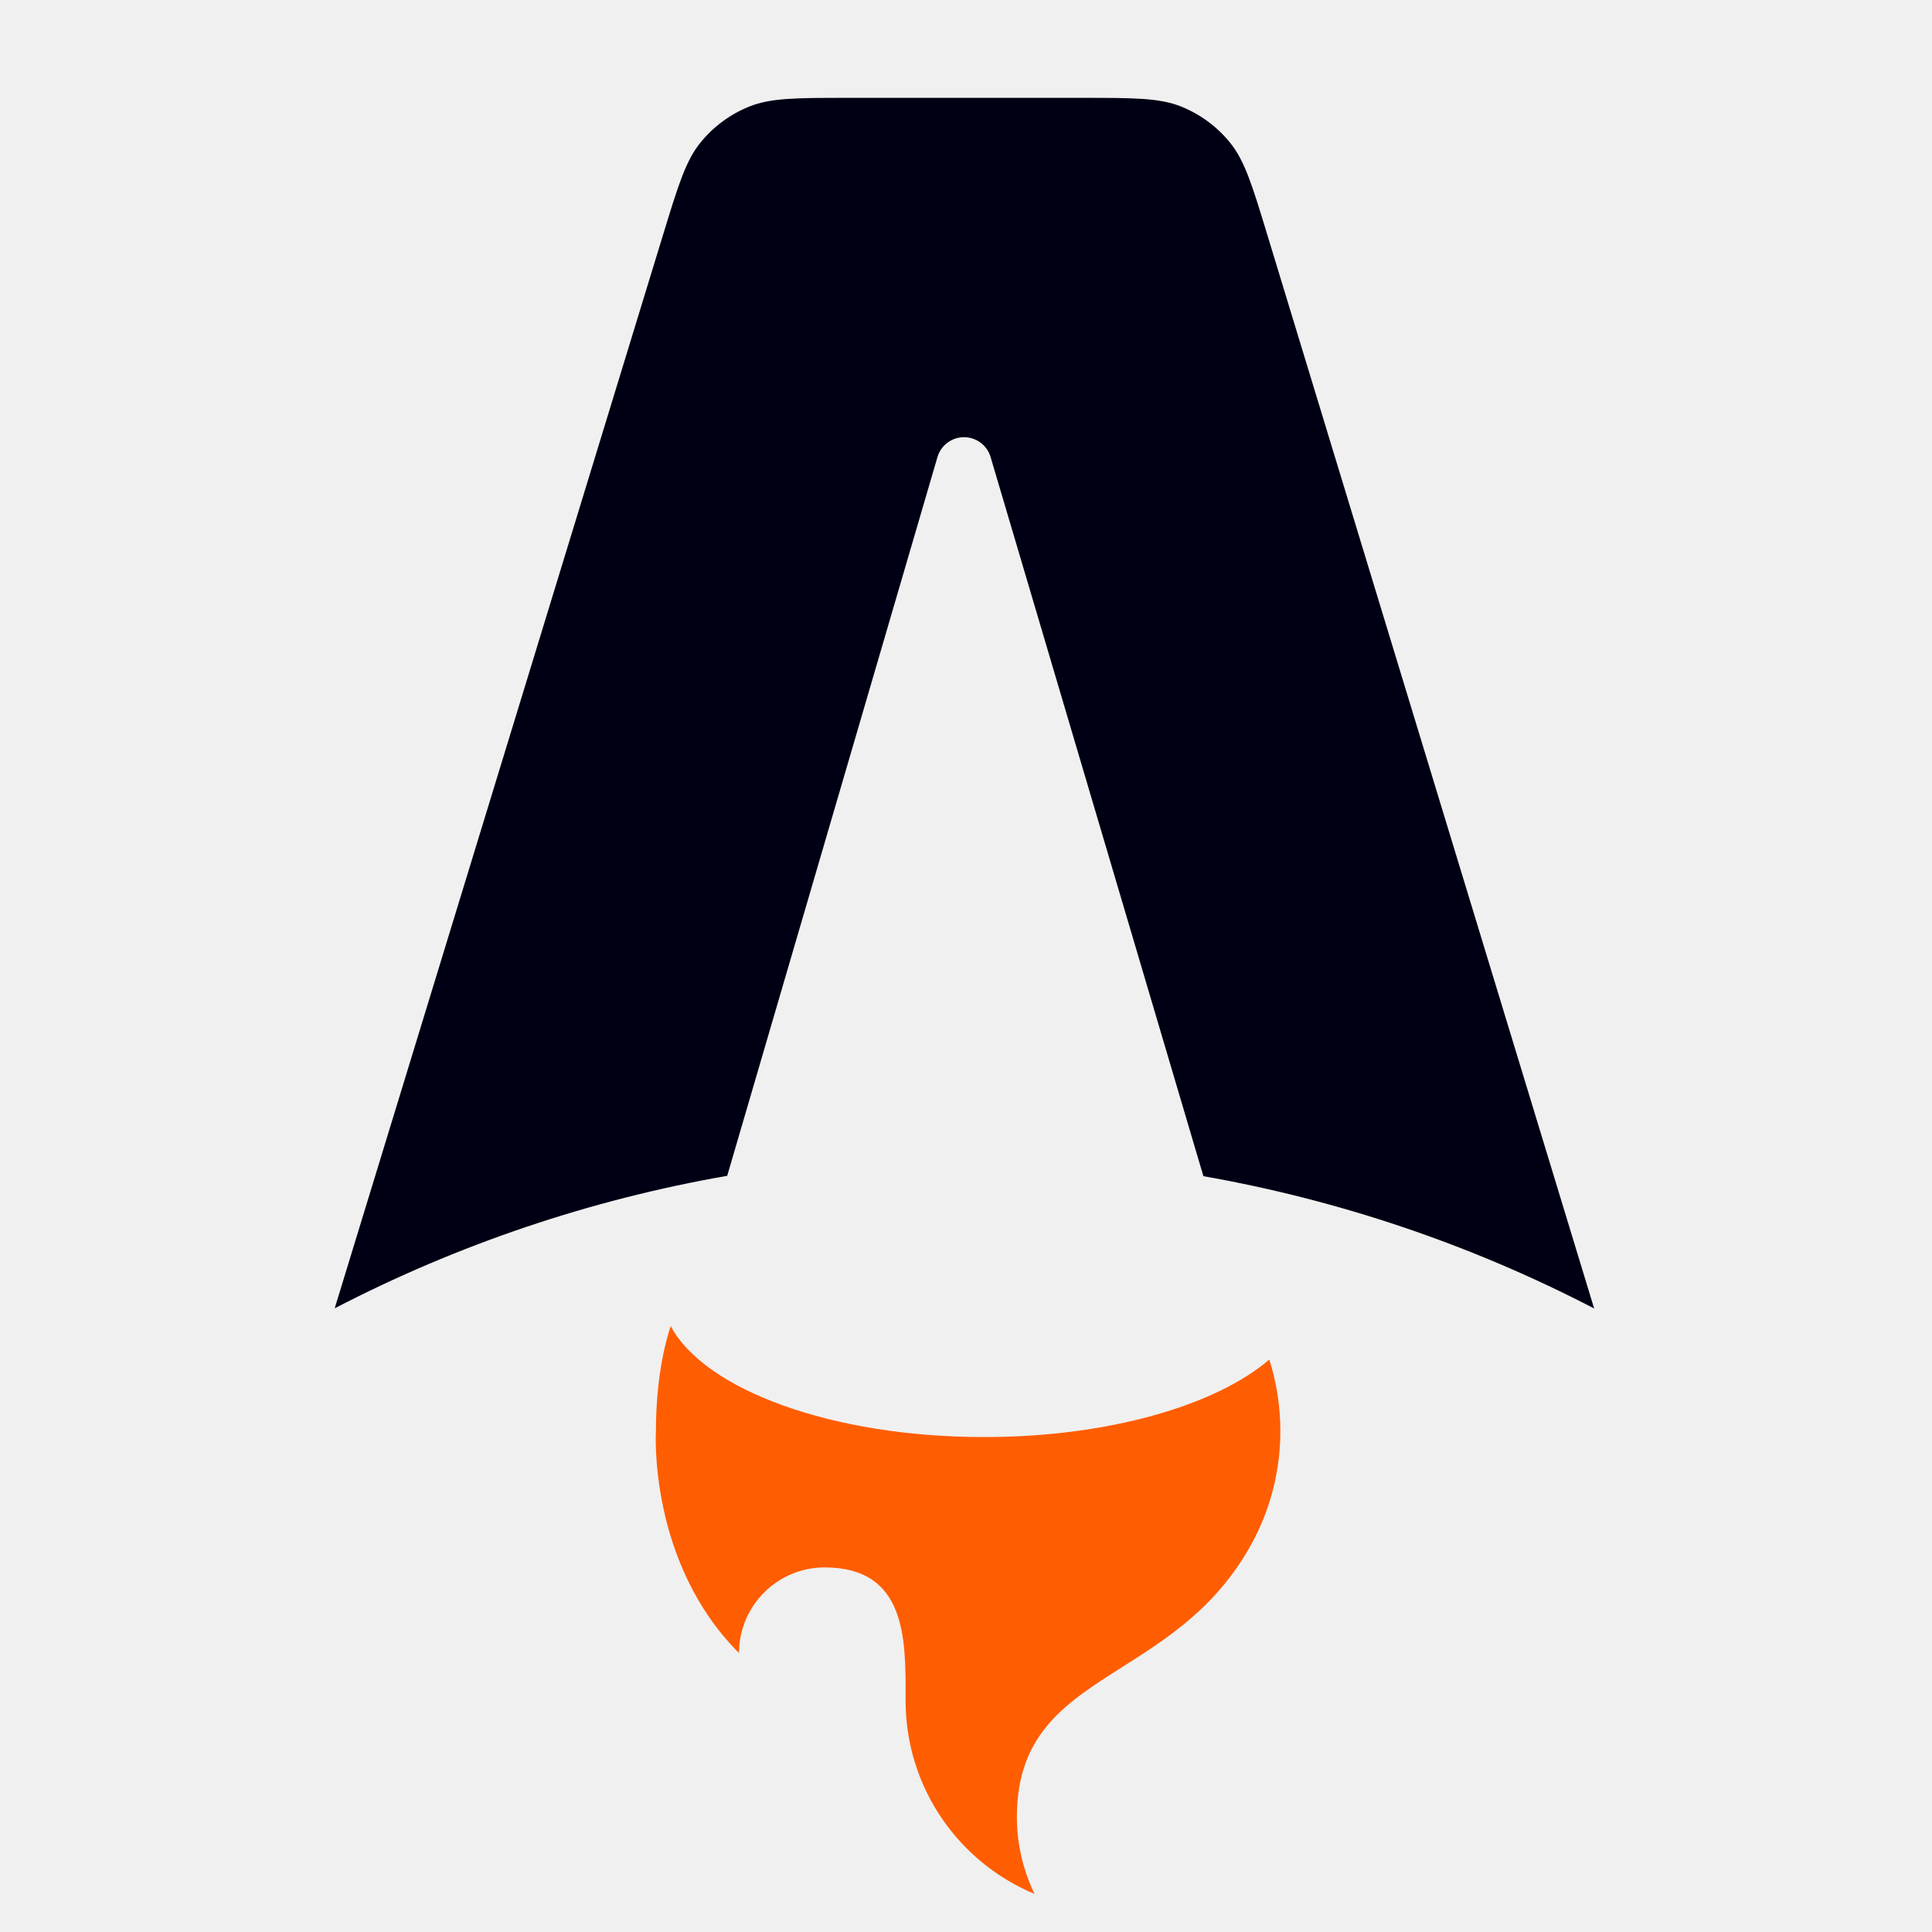
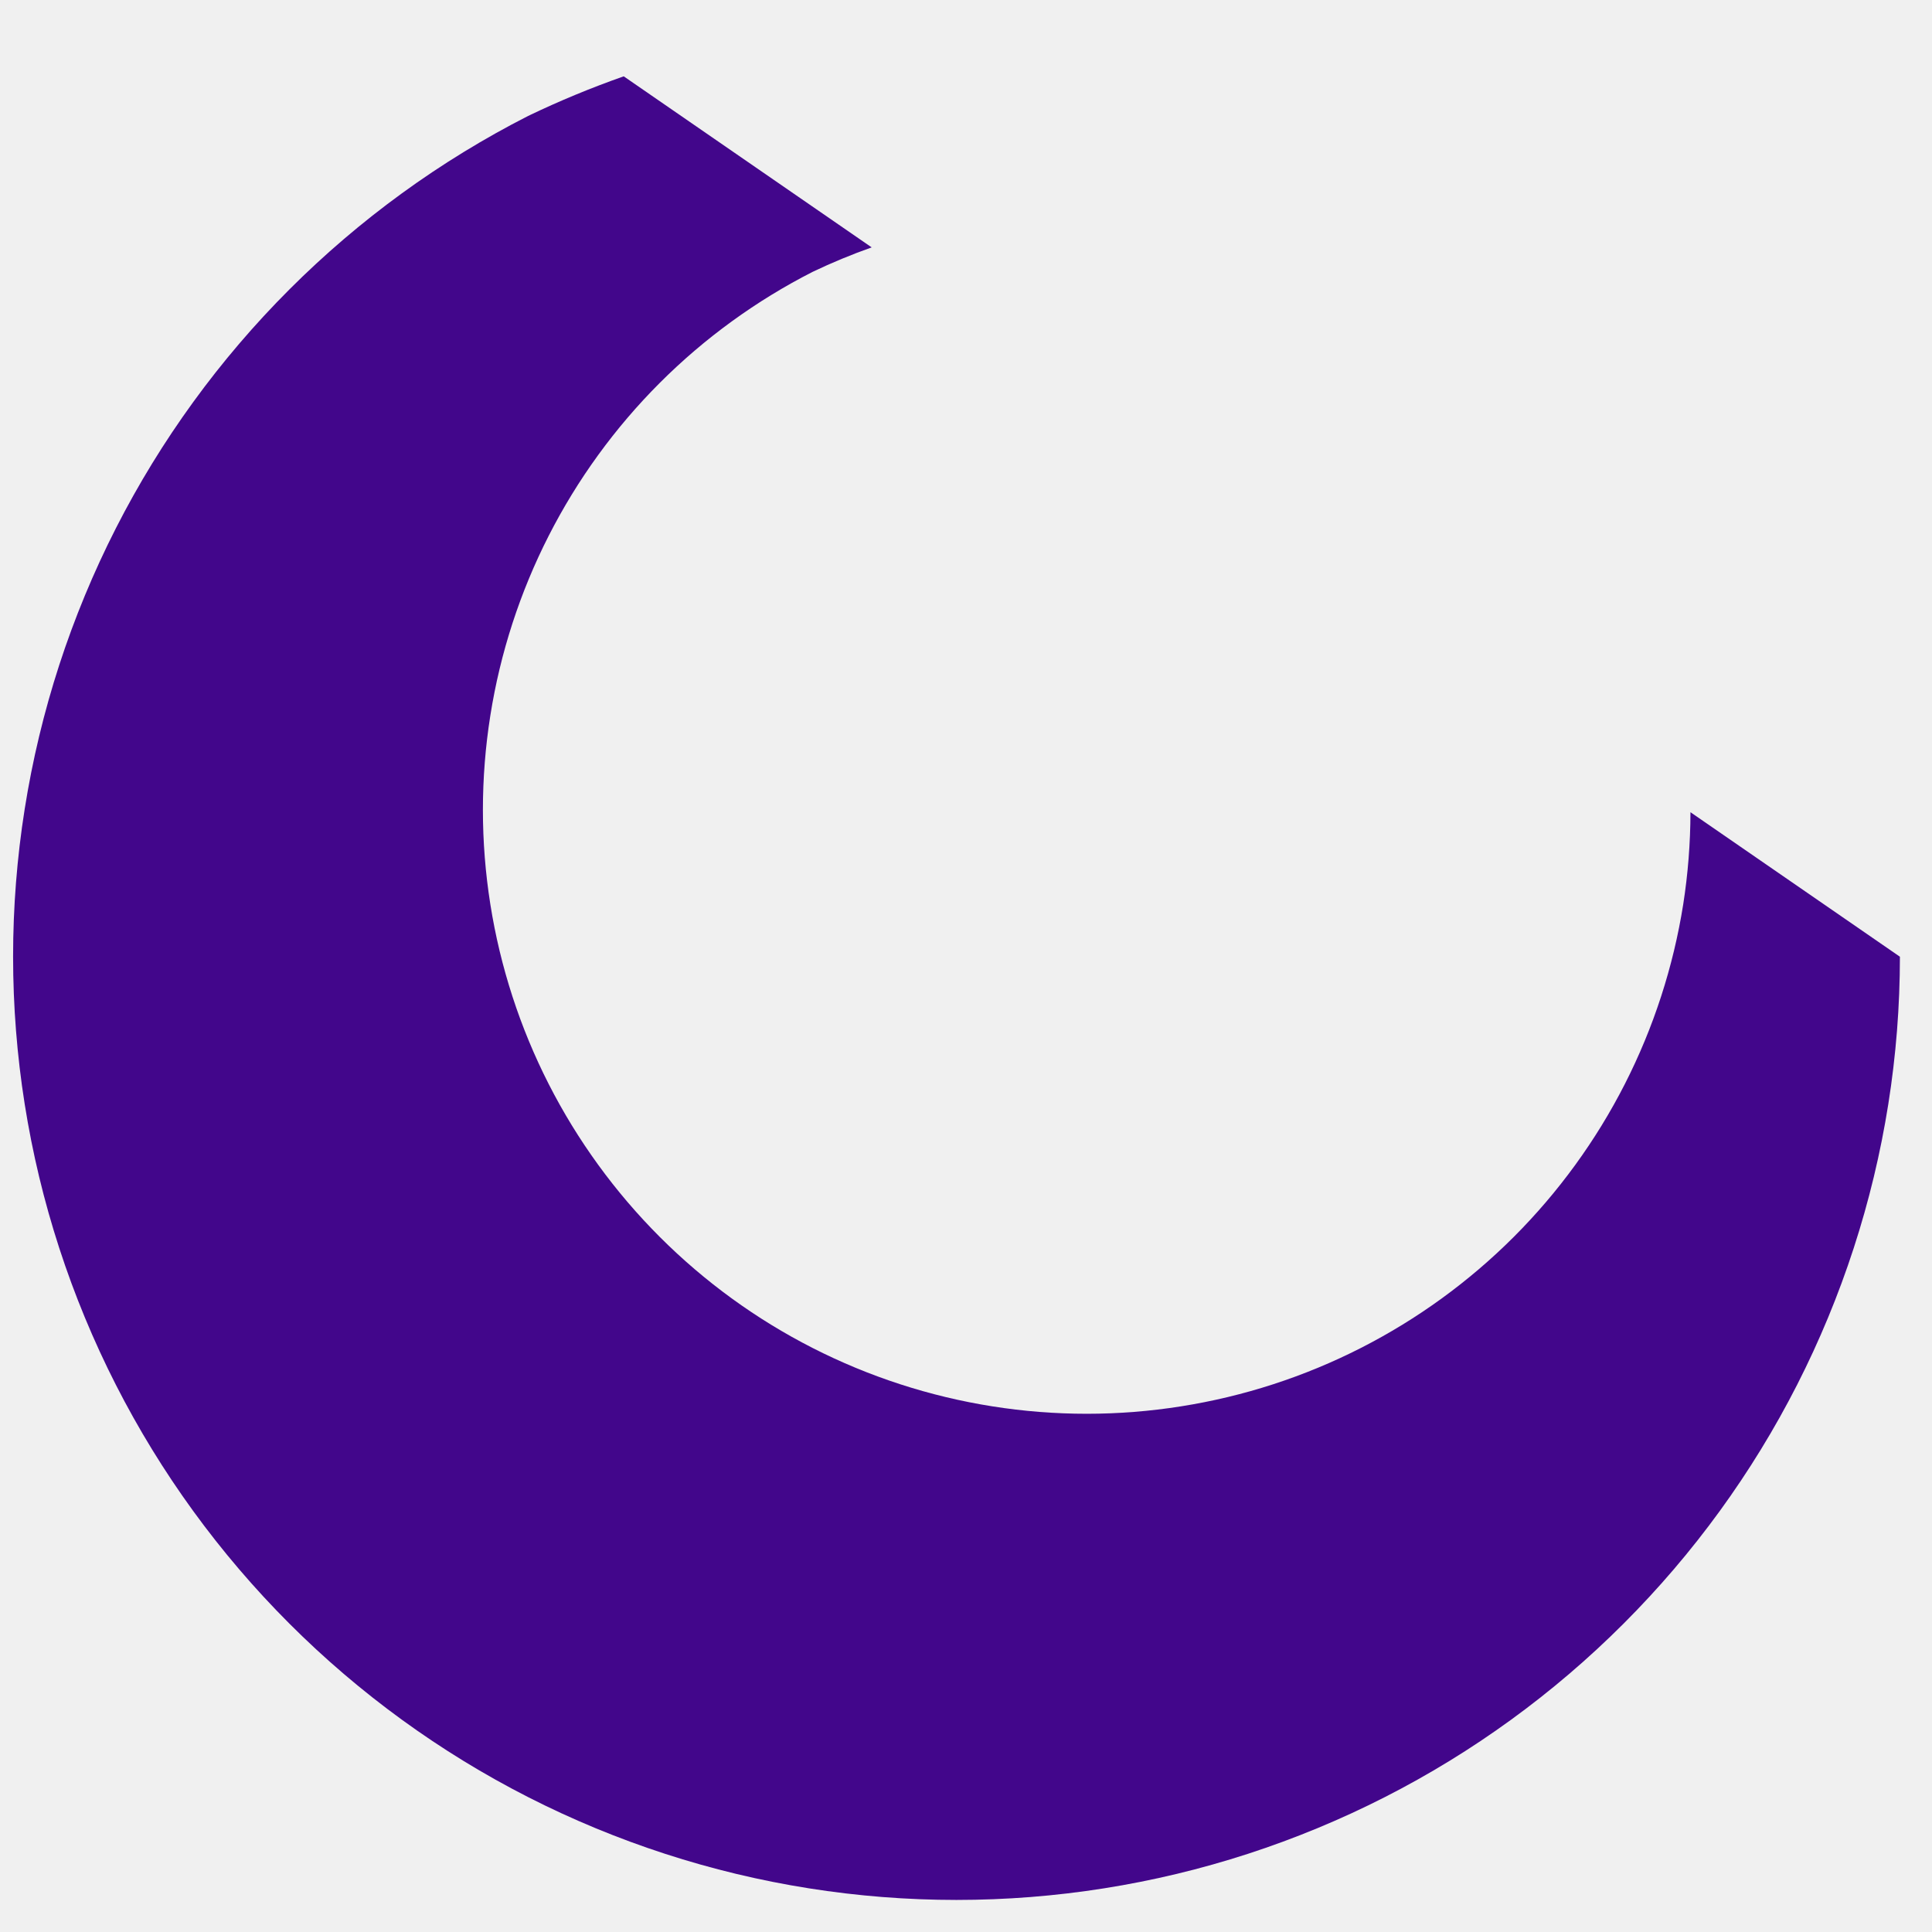
- <svg xmlns="http://www.w3.org/2000/svg" width="256" height="256" fill="none">
-   <style>
-         #flame { fill: #FF5D01; }
-         #a { fill: #000014; }
-         @media (prefers-color-scheme: dark) {
-             #a { fill: #fff; }
-         }
-     </style>
-   <path id="a" fill-rule="evenodd" clip-rule="evenodd" d="M163.008 18.929c1.944 2.413 2.935 5.67 4.917 12.181l43.309 142.27a180.277 180.277 0 00-51.778-17.53l-28.198-95.29a3.67 3.67 0 00-7.042.01l-27.857 95.232a180.225 180.225 0 00-52.01 17.557l43.52-142.281c1.99-6.502 2.983-9.752 4.927-12.16a15.999 15.999 0 016.484-4.798c2.872-1.154 6.271-1.154 13.07-1.154h31.085c6.807 0 10.211 0 13.086 1.157a16.004 16.004 0 016.487 4.806z" />
-   <path id="flame" fill-rule="evenodd" clip-rule="evenodd" d="M168.19 180.151c-7.139 6.105-21.39 10.268-37.804 10.268-20.147 0-37.033-6.272-41.513-14.707-1.602 4.835-1.961 10.367-1.961 13.902 0 0-1.056 17.355 11.015 29.426 0-6.268 5.081-11.349 11.349-11.349 10.743 0 10.731 9.373 10.721 16.977v.679c0 11.542 7.054 21.436 17.086 25.606a23.27 23.27 0 01-2.339-10.2c0-11.008 6.463-15.107 13.974-19.87 5.976-3.79 12.616-8.001 17.192-16.449a31.024 31.024 0 003.743-14.82c0-3.299-.513-6.479-1.463-9.463z" />
+ <svg xmlns="http://www.w3.org/2000/svg" width="256" height="256" viewBox="0 0 67.733 67.733" version="1.1" id="svg1">
+   <defs id="defs1" />
+   <g id="layer1">
+     <path d="m 21.867,2.676 a 33.073,33.073 0 0 0 -3.35,1.388 33.073,33.073 0 0 0 -2.266,1.269 33.073,33.073 0 0 0 -2.159,1.443 33.073,33.073 0 0 0 -2.039,1.608 33.073,33.073 0 0 0 -1.907,1.763 33.073,33.073 0 0 0 -1.763,1.907 33.073,33.073 0 0 0 -1.608,2.04 33.073,33.073 0 0 0 -1.443,2.159 33.073,33.073 0 0 0 -1.269,2.266 33.073,33.073 0 0 0 -1.087,2.359 33.073,33.073 0 0 0 -0.899,2.436 33.073,33.073 0 0 0 -0.705,2.5 33.073,33.073 0 0 0 -0.506,2.547 33.073,33.073 0 0 0 -0.305,2.579 33.073,33.073 0 0 0 -0.102,2.595 33.073,33.073 0 0 0 0.102,2.595 33.073,33.073 0 0 0 0.305,2.579 33.073,33.073 0 0 0 0.506,2.547 33.073,33.073 0 0 0 0.705,2.499 33.073,33.073 0 0 0 0.899,2.437 33.073,33.073 0 0 0 1.087,2.359 33.073,33.073 0 0 0 1.269,2.266 33.073,33.073 0 0 0 1.443,2.159 33.073,33.073 0 0 0 1.608,2.039 33.073,33.073 0 0 0 1.763,1.907 33.073,33.073 0 0 0 1.907,1.763 33.073,33.073 0 0 0 2.039,1.608 33.073,33.073 0 0 0 2.159,1.443 33.073,33.073 0 0 0 2.266,1.269 33.073,33.073 0 0 0 2.359,1.087 33.073,33.073 0 0 0 2.437,0.899 33.073,33.073 0 0 0 2.499,0.705 33.073,33.073 0 0 0 2.547,0.506 33.073,33.073 0 0 0 2.579,0.305 33.073,33.073 0 0 0 2.595,0.102 33.073,33.073 0 0 0 2.595,-0.102 33.073,33.073 0 0 0 2.579,-0.305 33.073,33.073 0 0 0 2.547,-0.506 33.073,33.073 0 0 0 2.5,-0.705 33.073,33.073 0 0 0 2.436,-0.899 33.073,33.073 0 0 0 2.359,-1.087 33.073,33.073 0 0 0 2.266,-1.269 33.073,33.073 0 0 0 2.159,-1.443 33.073,33.073 0 0 0 2.039,-1.608 33.073,33.073 0 0 0 1.907,-1.763 33.073,33.073 0 0 0 1.763,-1.907 33.073,33.073 0 0 0 1.608,-2.039 33.073,33.073 0 0 0 1.443,-2.159 33.073,33.073 0 0 0 1.269,-2.266 33.073,33.073 0 0 0 1.087,-2.359 33.073,33.073 0 0 0 0.899,-2.437 33.073,33.073 0 0 0 0.705,-2.499 33.073,33.073 0 0 0 0.507,-2.547 33.073,33.073 0 0 0 0.305,-2.576 33.073,33.073 0 0 0 0.102,-2.592 L 59.265,28.475 a 21.171,21.171 0 0 1 -0.254,3.231 21.171,21.171 0 0 1 -0.776,3.23 21.171,21.171 0 0 1 -1.271,3.07 21.171,21.171 0 0 1 -1.736,2.832 21.171,21.171 0 0 1 -2.157,2.526 21.171,21.171 0 0 1 -2.526,2.157 21.171,21.171 0 0 1 -2.833,1.736 21.171,21.171 0 0 1 -3.069,1.271 21.171,21.171 0 0 1 -3.23,0.775 A 21.171,21.171 0 0 1 38.1,49.565 21.171,21.171 0 0 1 34.788,49.304 21.171,21.171 0 0 1 31.558,48.529 21.171,21.171 0 0 1 28.489,47.258 21.171,21.171 0 0 1 25.656,45.522 21.171,21.171 0 0 1 23.13,43.364 21.171,21.171 0 0 1 20.973,40.838 a 21.171,21.171 0 0 1 -1.736,-2.832 21.171,21.171 0 0 1 -1.271,-3.07 21.171,21.171 0 0 1 -0.775,-3.23 21.171,21.171 0 0 1 -0.261,-3.312 21.171,21.171 0 0 1 0.261,-3.312 21.171,21.171 0 0 1 0.775,-3.23 21.171,21.171 0 0 1 1.271,-3.069 21.171,21.171 0 0 1 1.736,-2.833 21.171,21.171 0 0 1 2.157,-2.526 21.171,21.171 0 0 1 2.526,-2.157 21.171,21.171 0 0 1 2.833,-1.736 21.171,21.171 0 0 1 2.071,-0.858 z" style="fill:#42068b;fill-opacity:1;stroke-width:0.262" id="path7" />
+   </g>
</svg>
